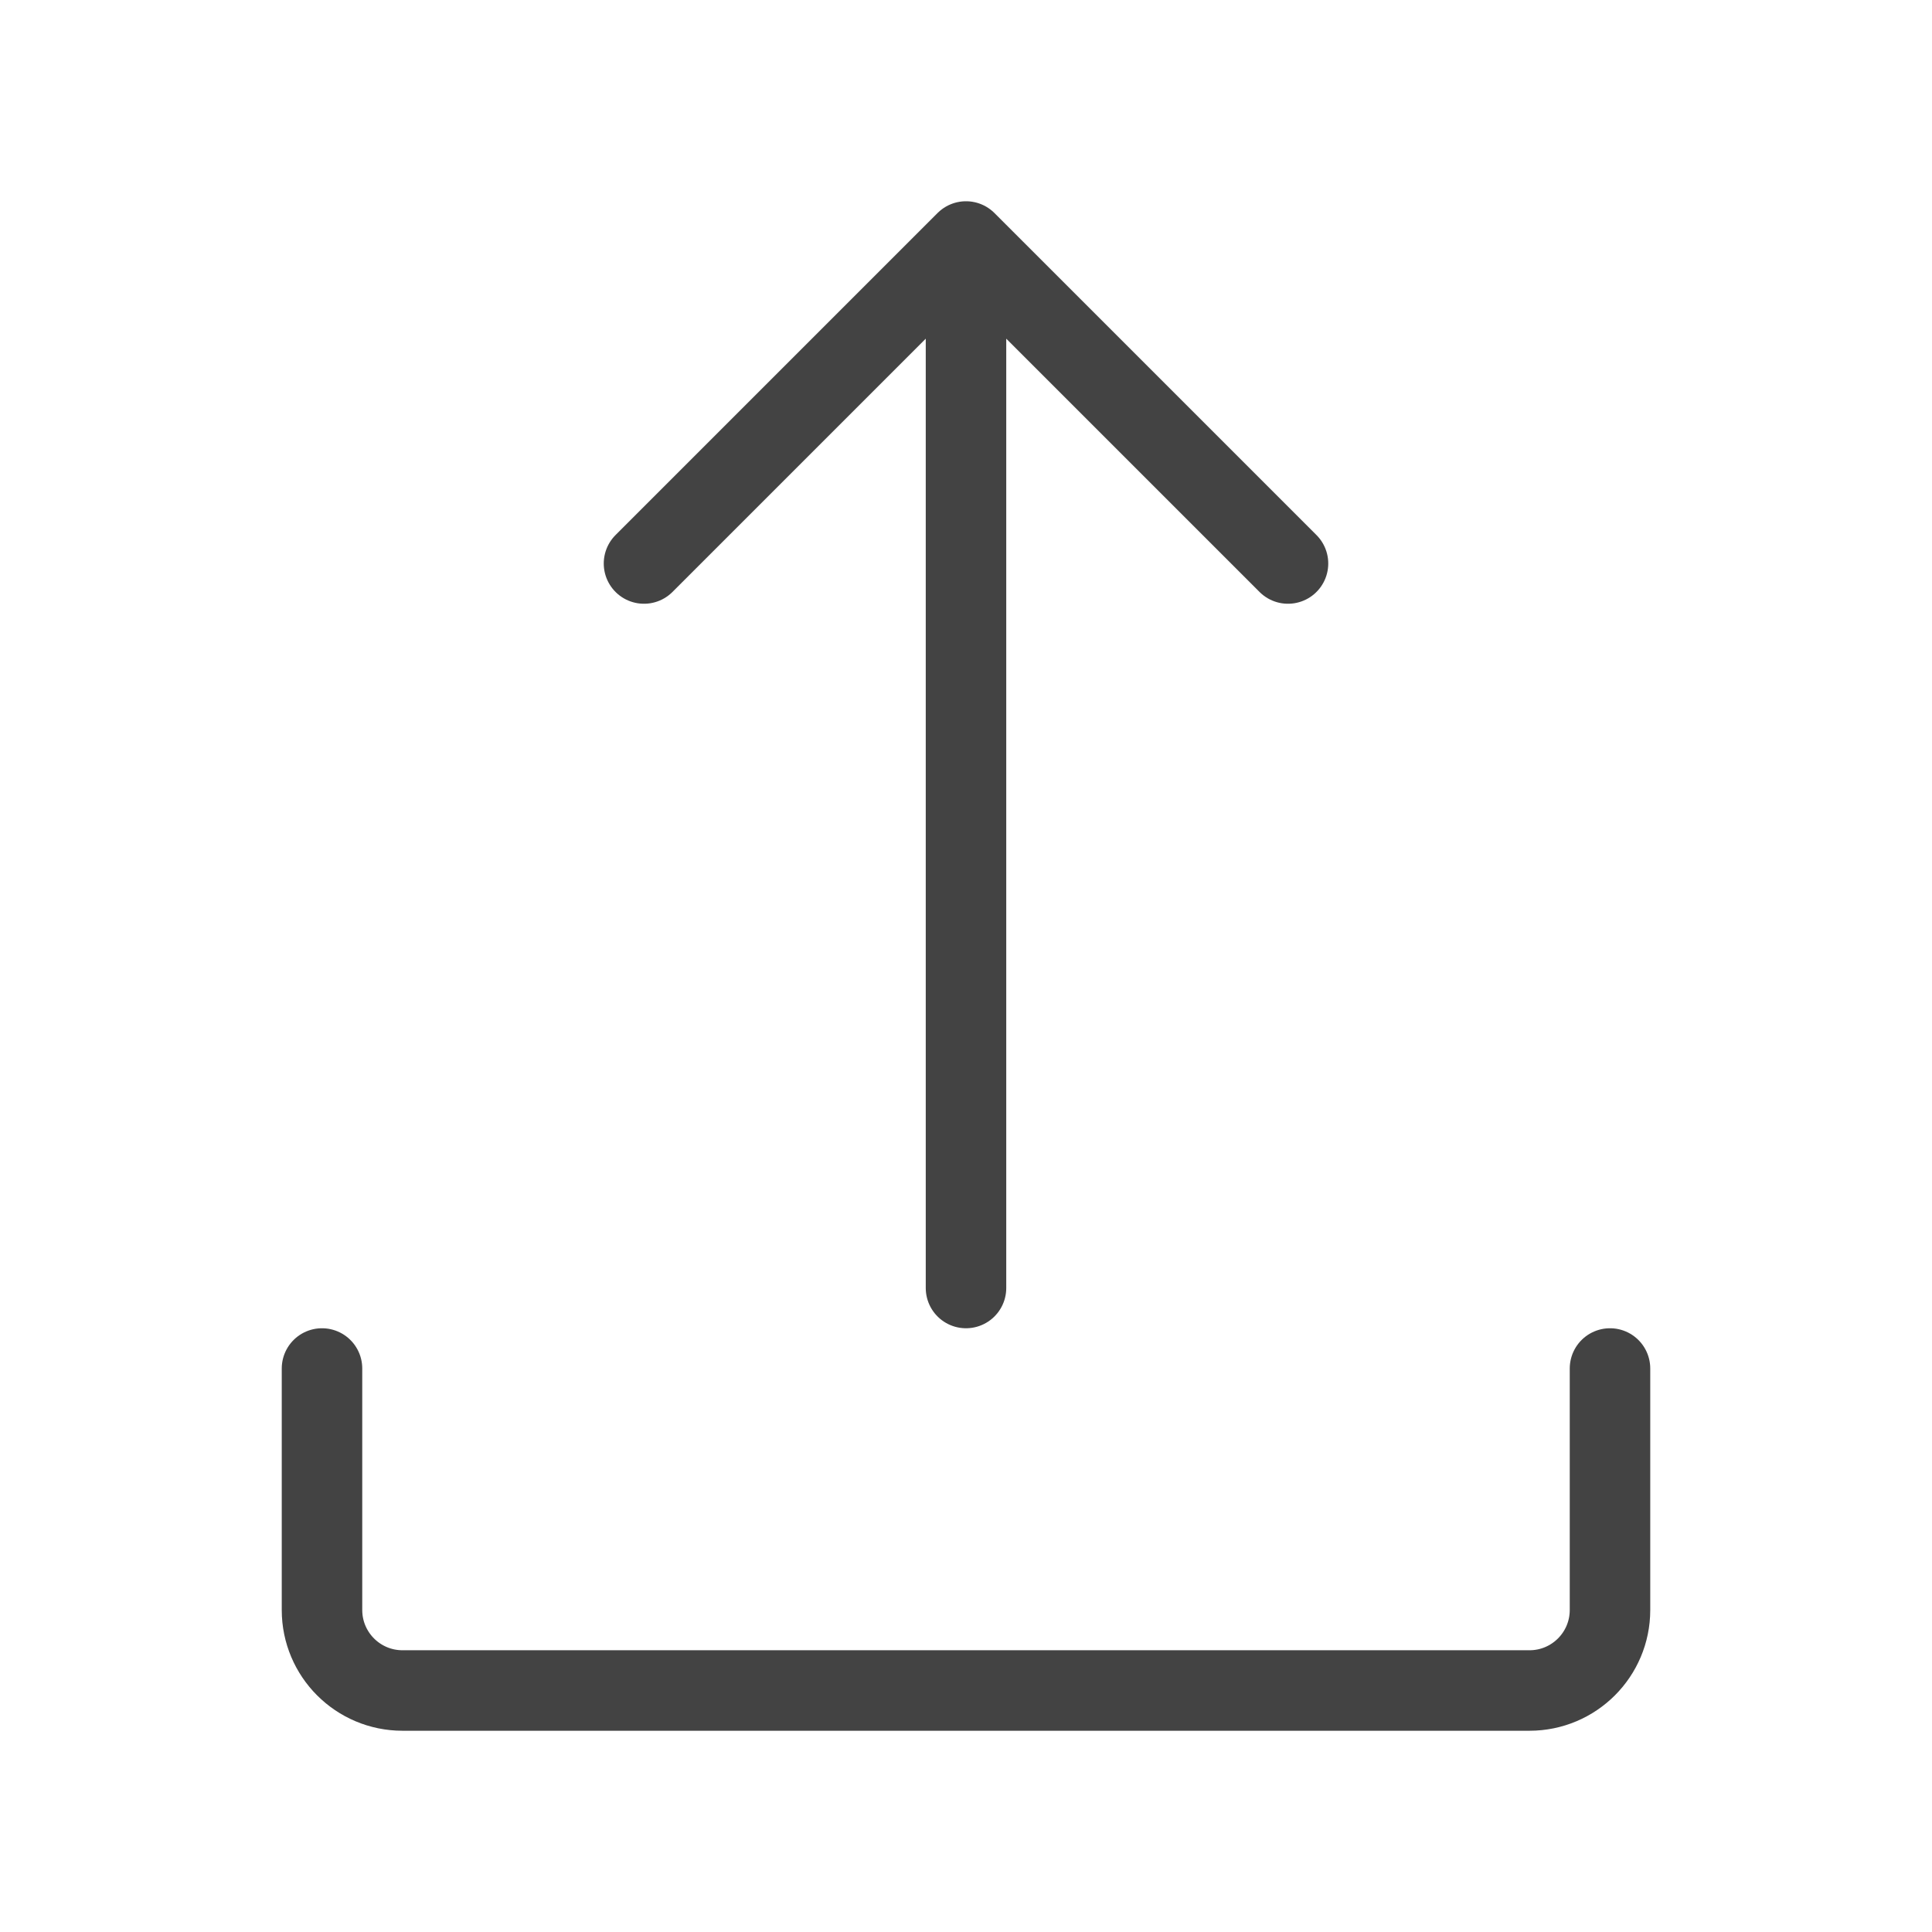
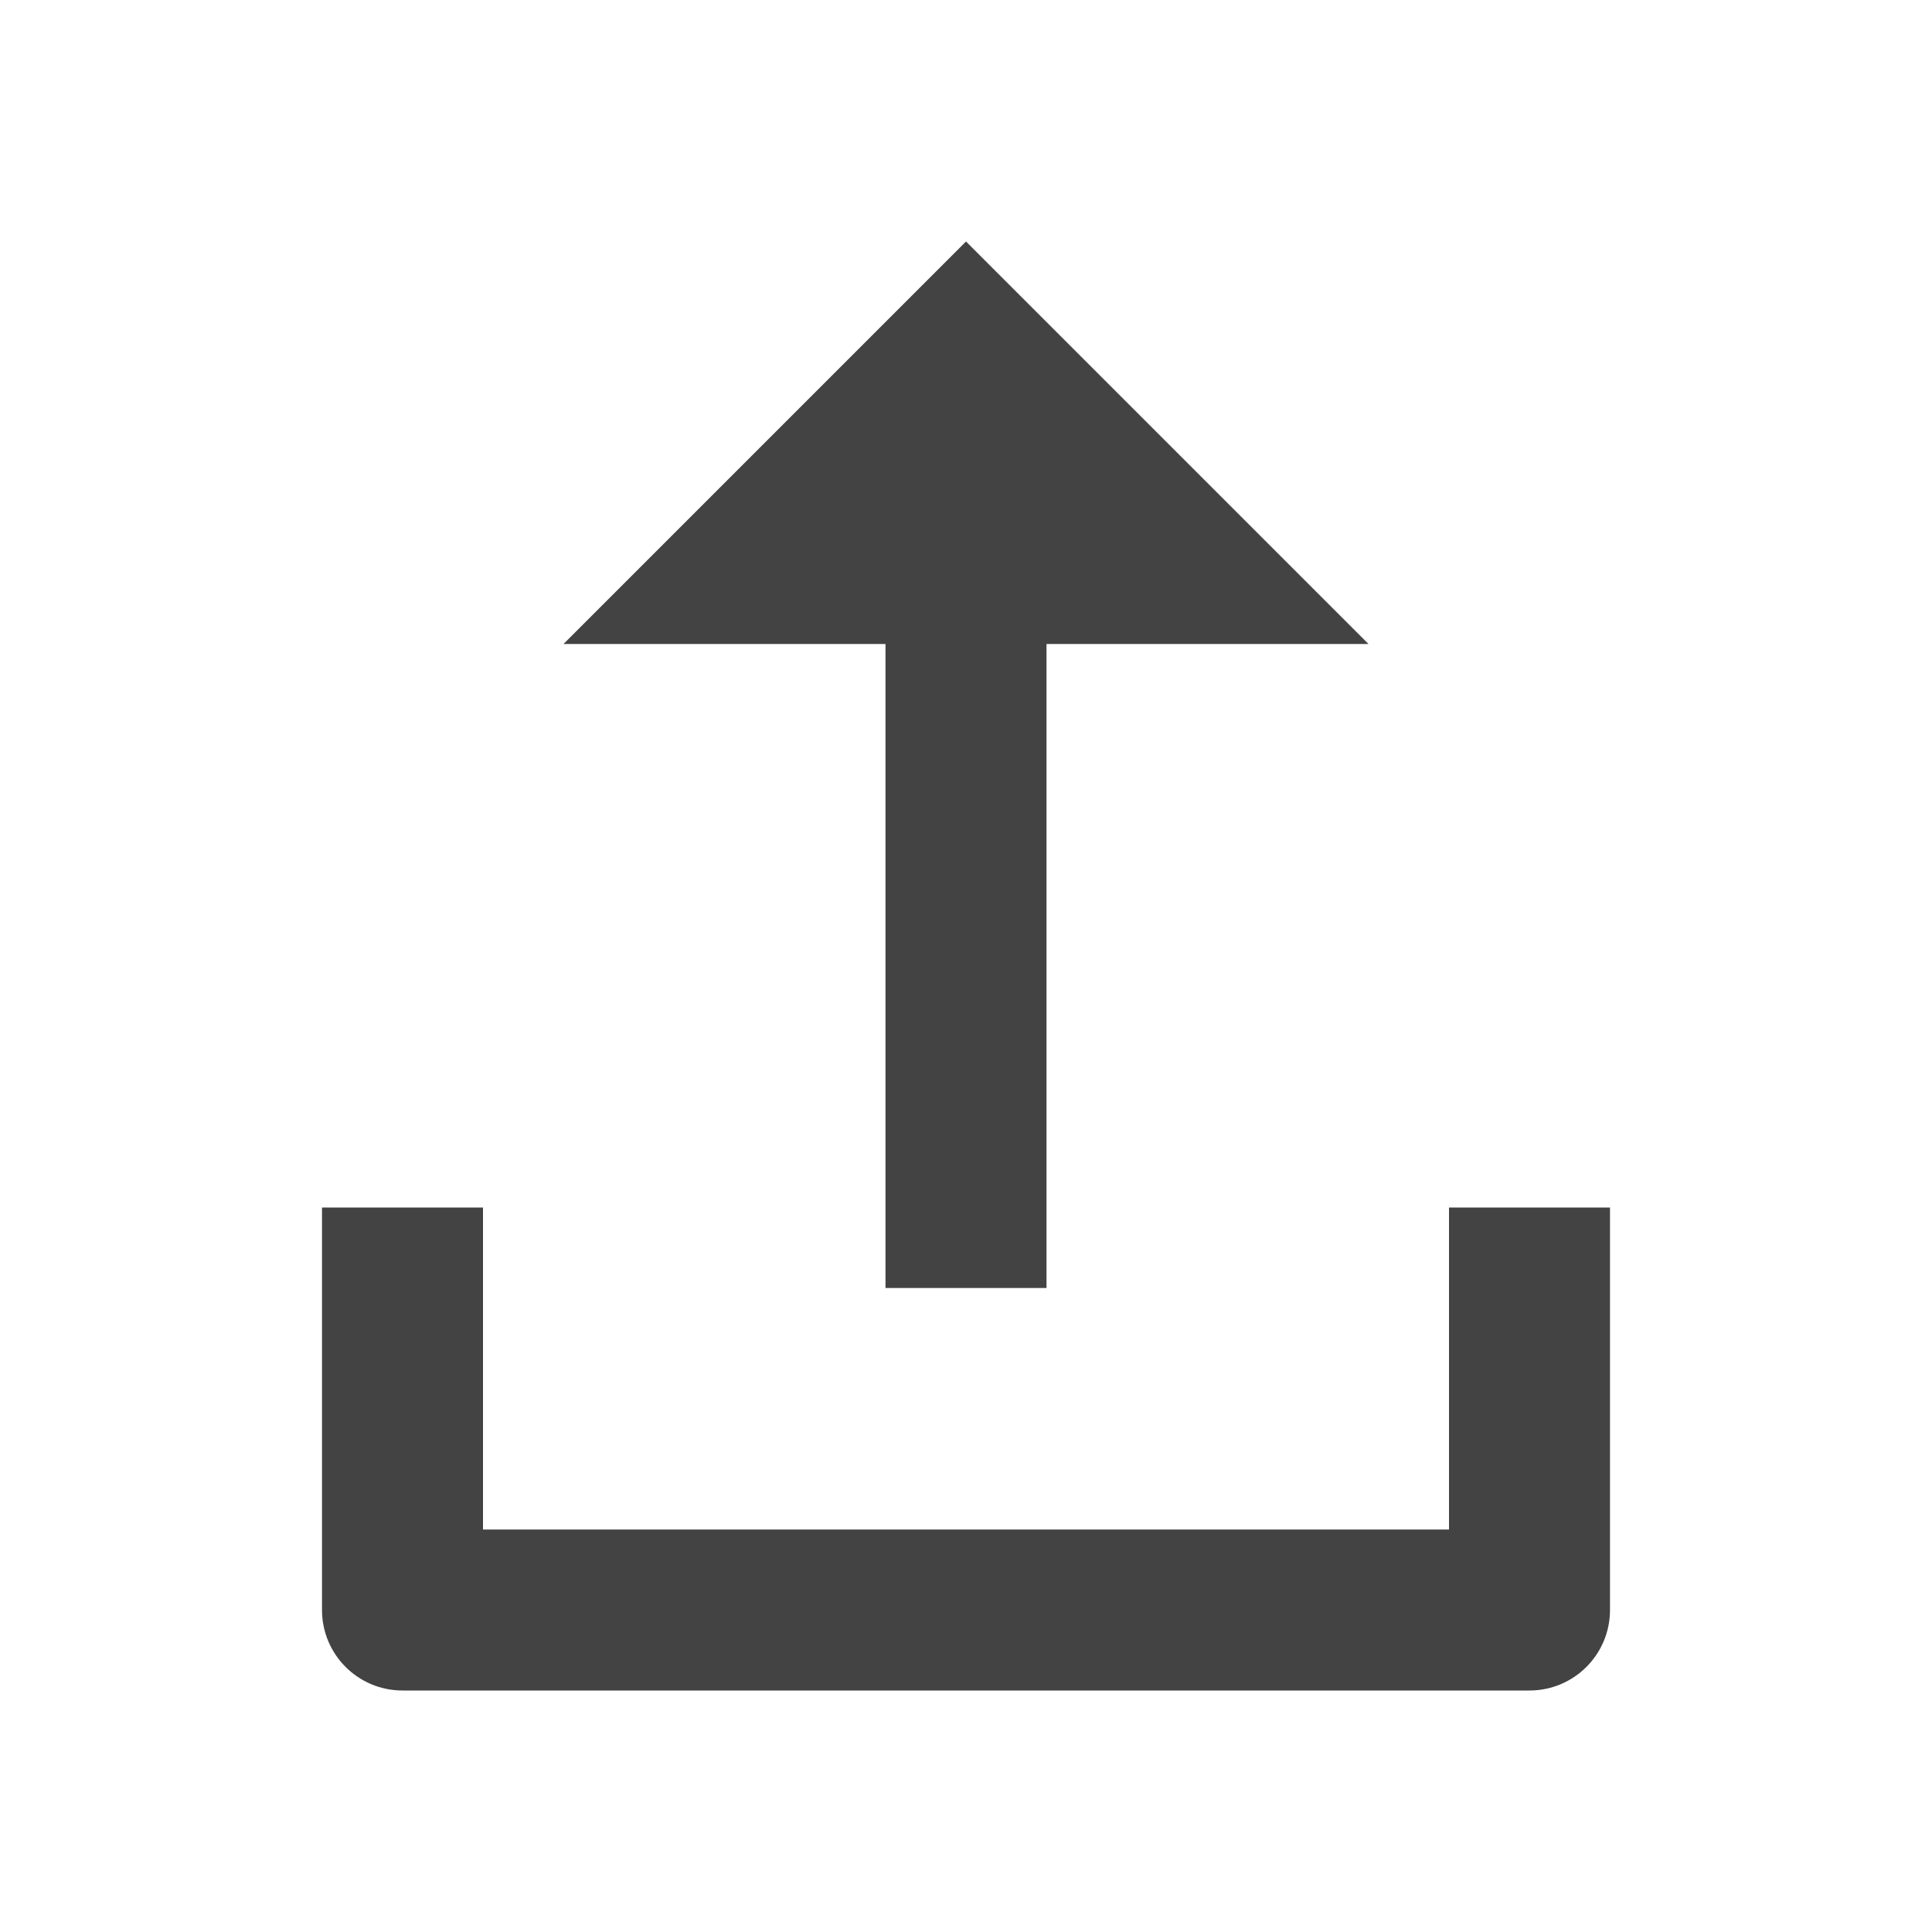
<svg xmlns="http://www.w3.org/2000/svg" width="24" height="24" viewBox="0 0 24 24">
  <g fill="none" fill-rule="evenodd">
    <path d="M0 0h24v24H0z" />
-     <path stroke="#434343" stroke-linecap="round" stroke-linejoin="round" d="M12 3v13M8 7l4-4 4 4M4 17v3a1 1 0 0 0 1 1h14a1 1 0 0 0 1-1v-3" />
+     <path fill="#434343" d="M4 15h2v4h12v-4h2v5a1 1 0 0 1-1 1H5a1 1 0 0 1-1-1v-5zM12 3l5 5h-4v8h-2V8H7l5-5z" />
  </g>
</svg>
